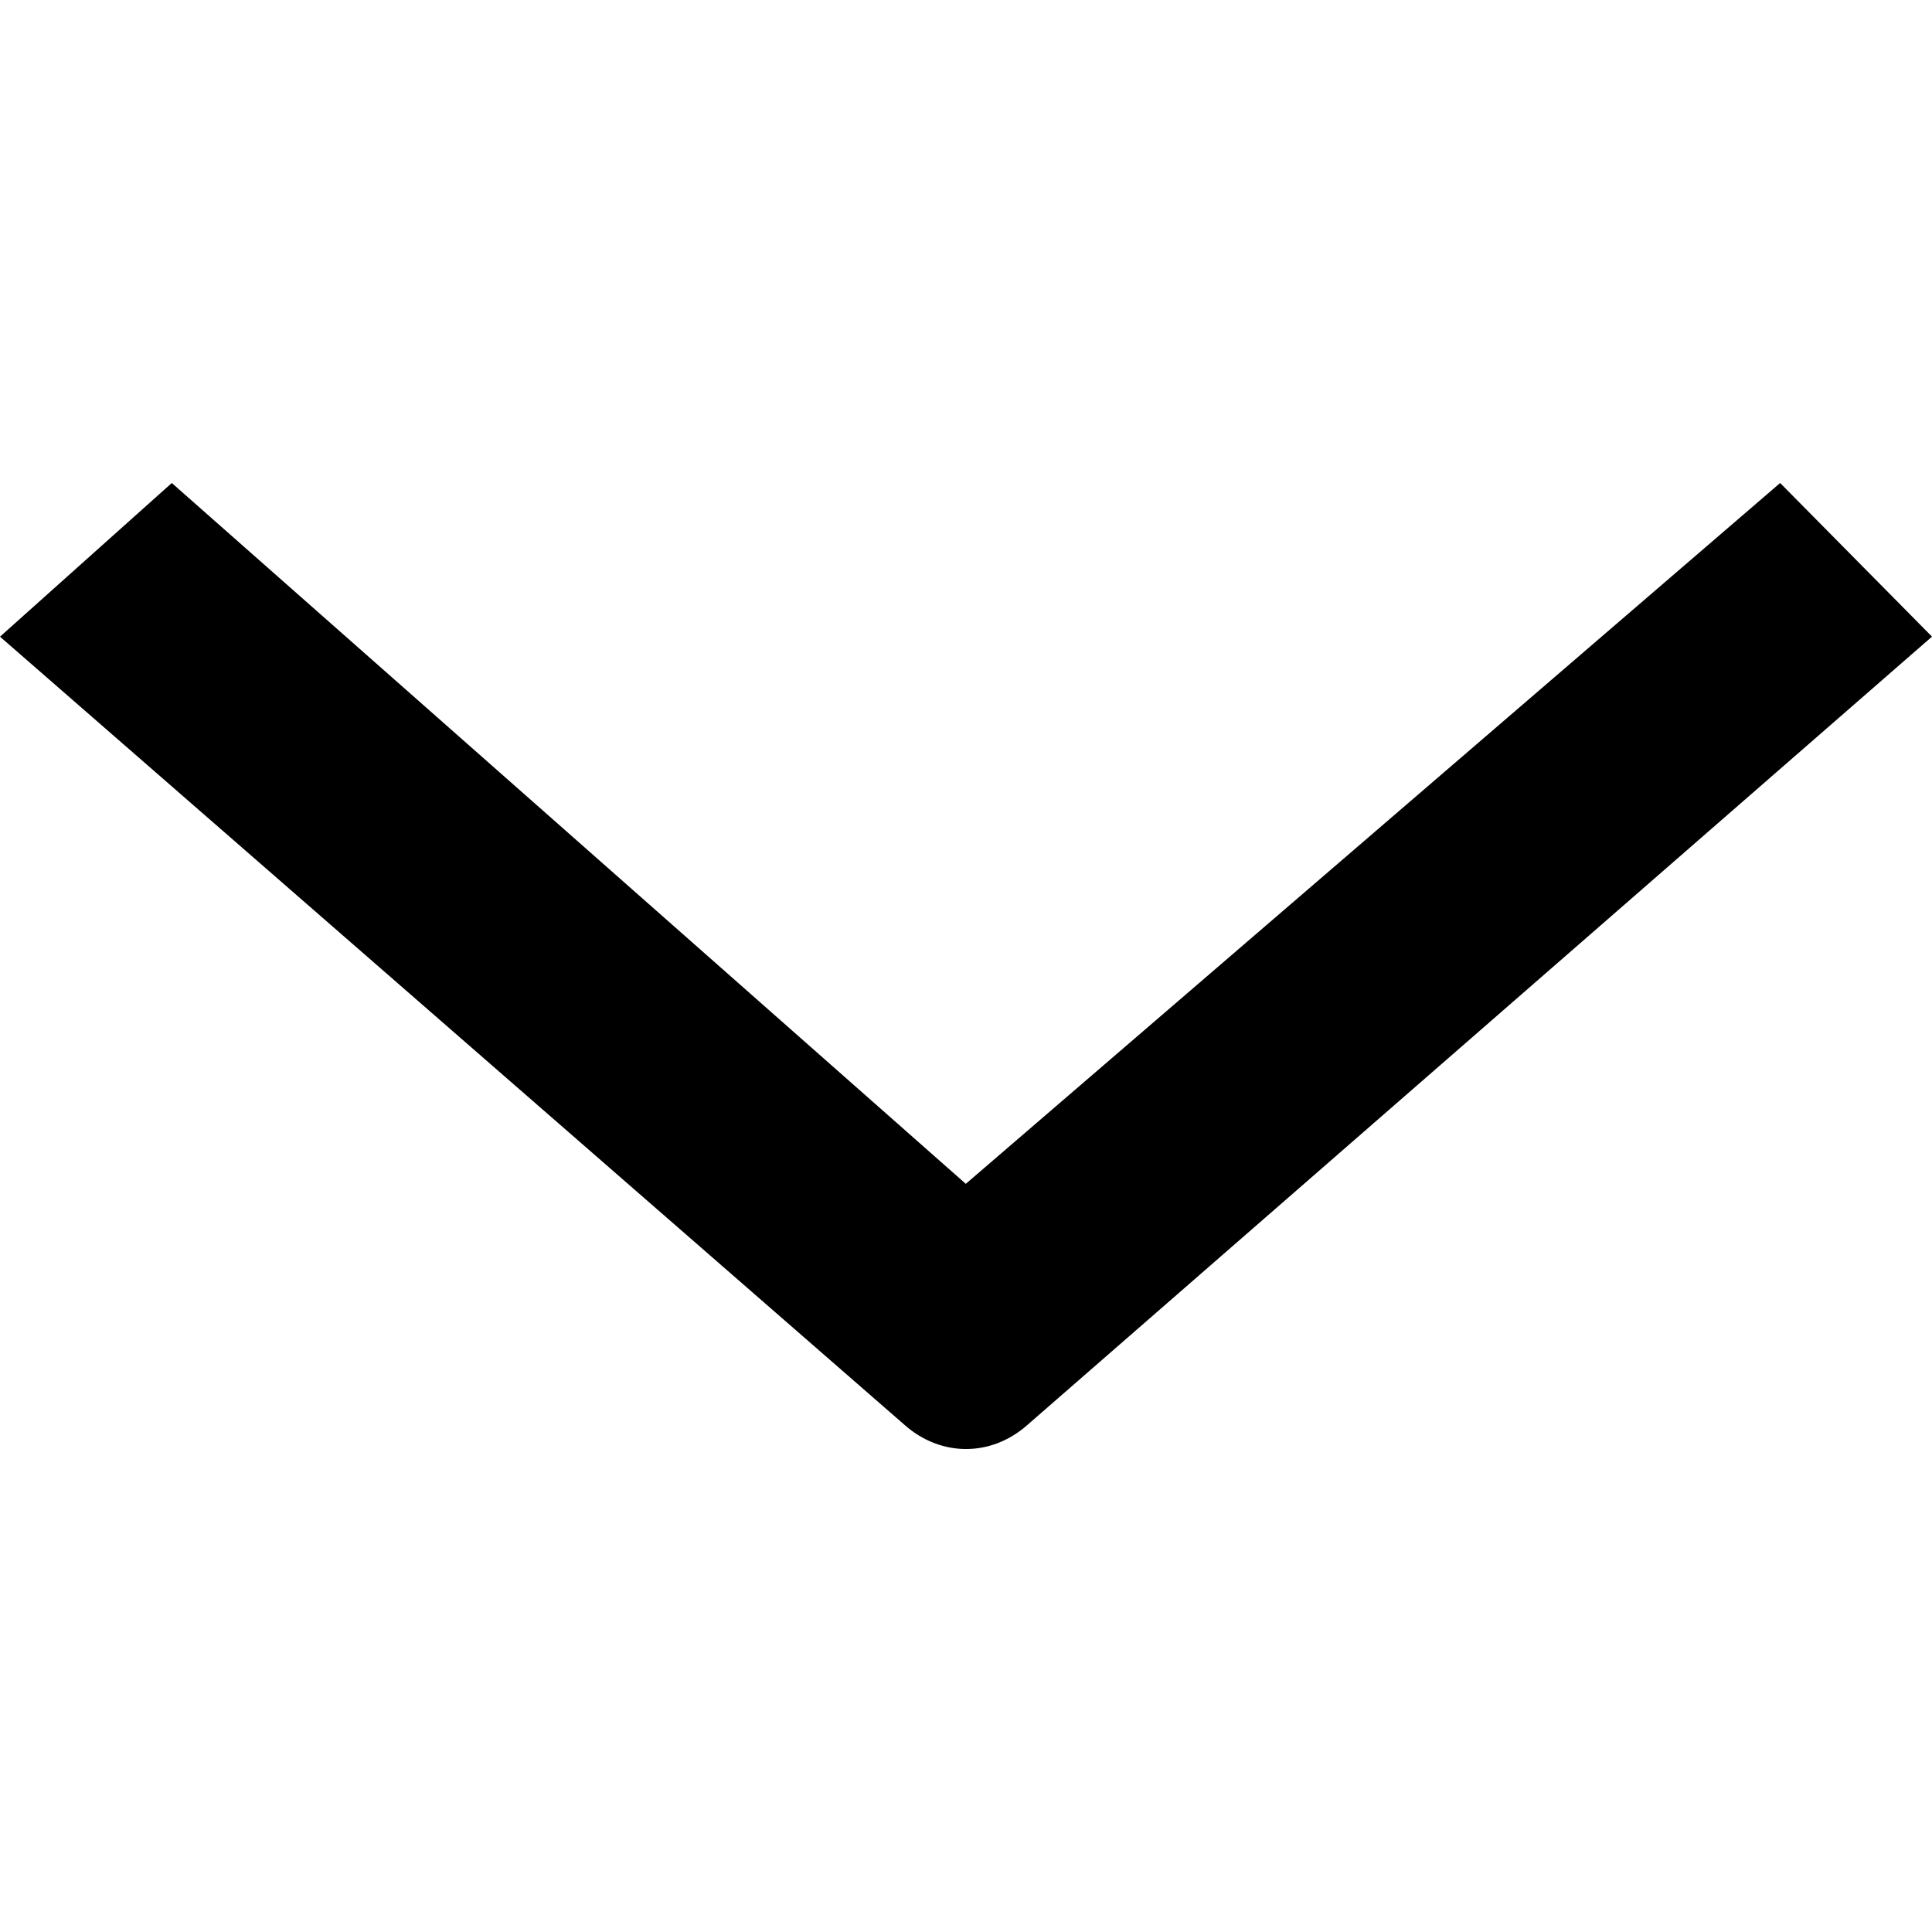
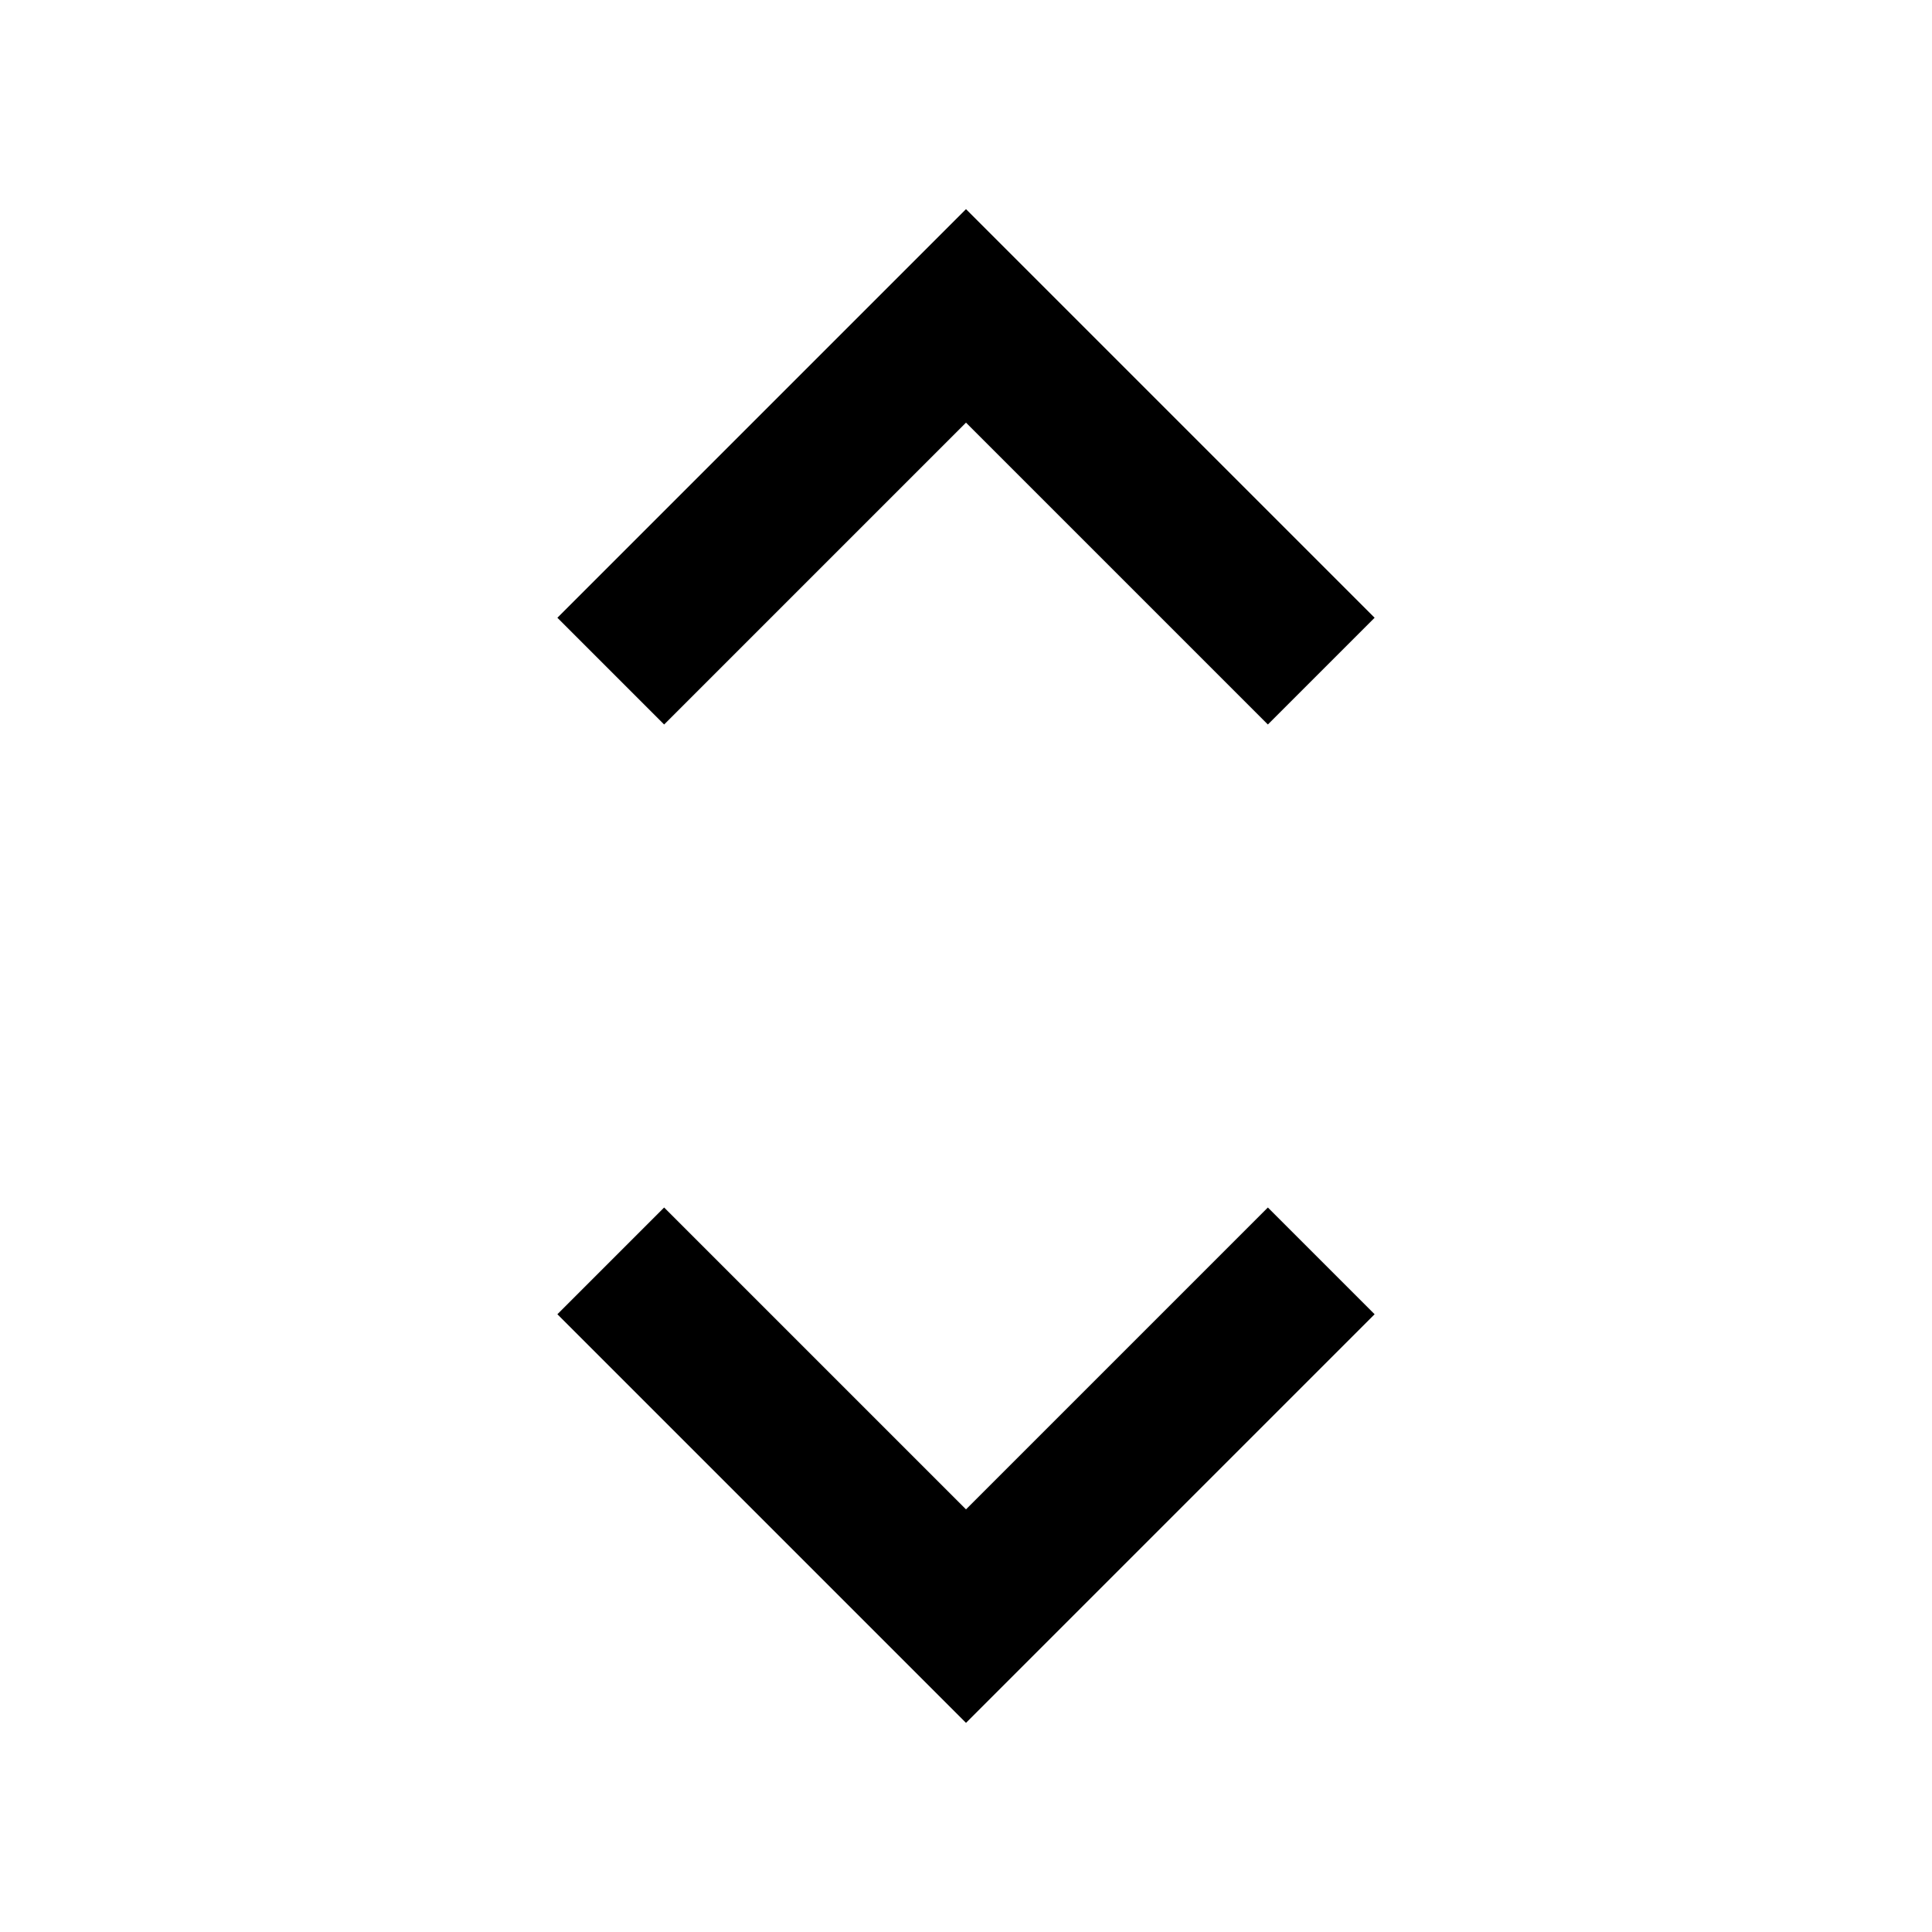
- <svg xmlns="http://www.w3.org/2000/svg" viewBox="0 0 48 48">
-   <g fill="none" fill-rule="evenodd">
-     <path d="M0 0h48v48H0z" />
-     <path fill="currentColor" fill-rule="nonzero" d="m0 15.818 22.488 19.596c.895.782 2.13.782 3.024 0L48 15.817 44.227 12 23.995 29.412 4.268 12 0 15.818z" />
-   </g>
+ <svg xmlns="http://www.w3.org/2000/svg" width="16" height="16" viewBox="0 0 16 16" fill="currentColor">
+   <path fill-rule="evenodd" clip-rule="evenodd" d="M8 3.5 5.5 6l-.884-.884L8 1.732l3.384 3.384L10.5 6zm0 9L5.5 10l-.884.884L8 14.268l3.384-3.384L10.5 10z" />
</svg>
